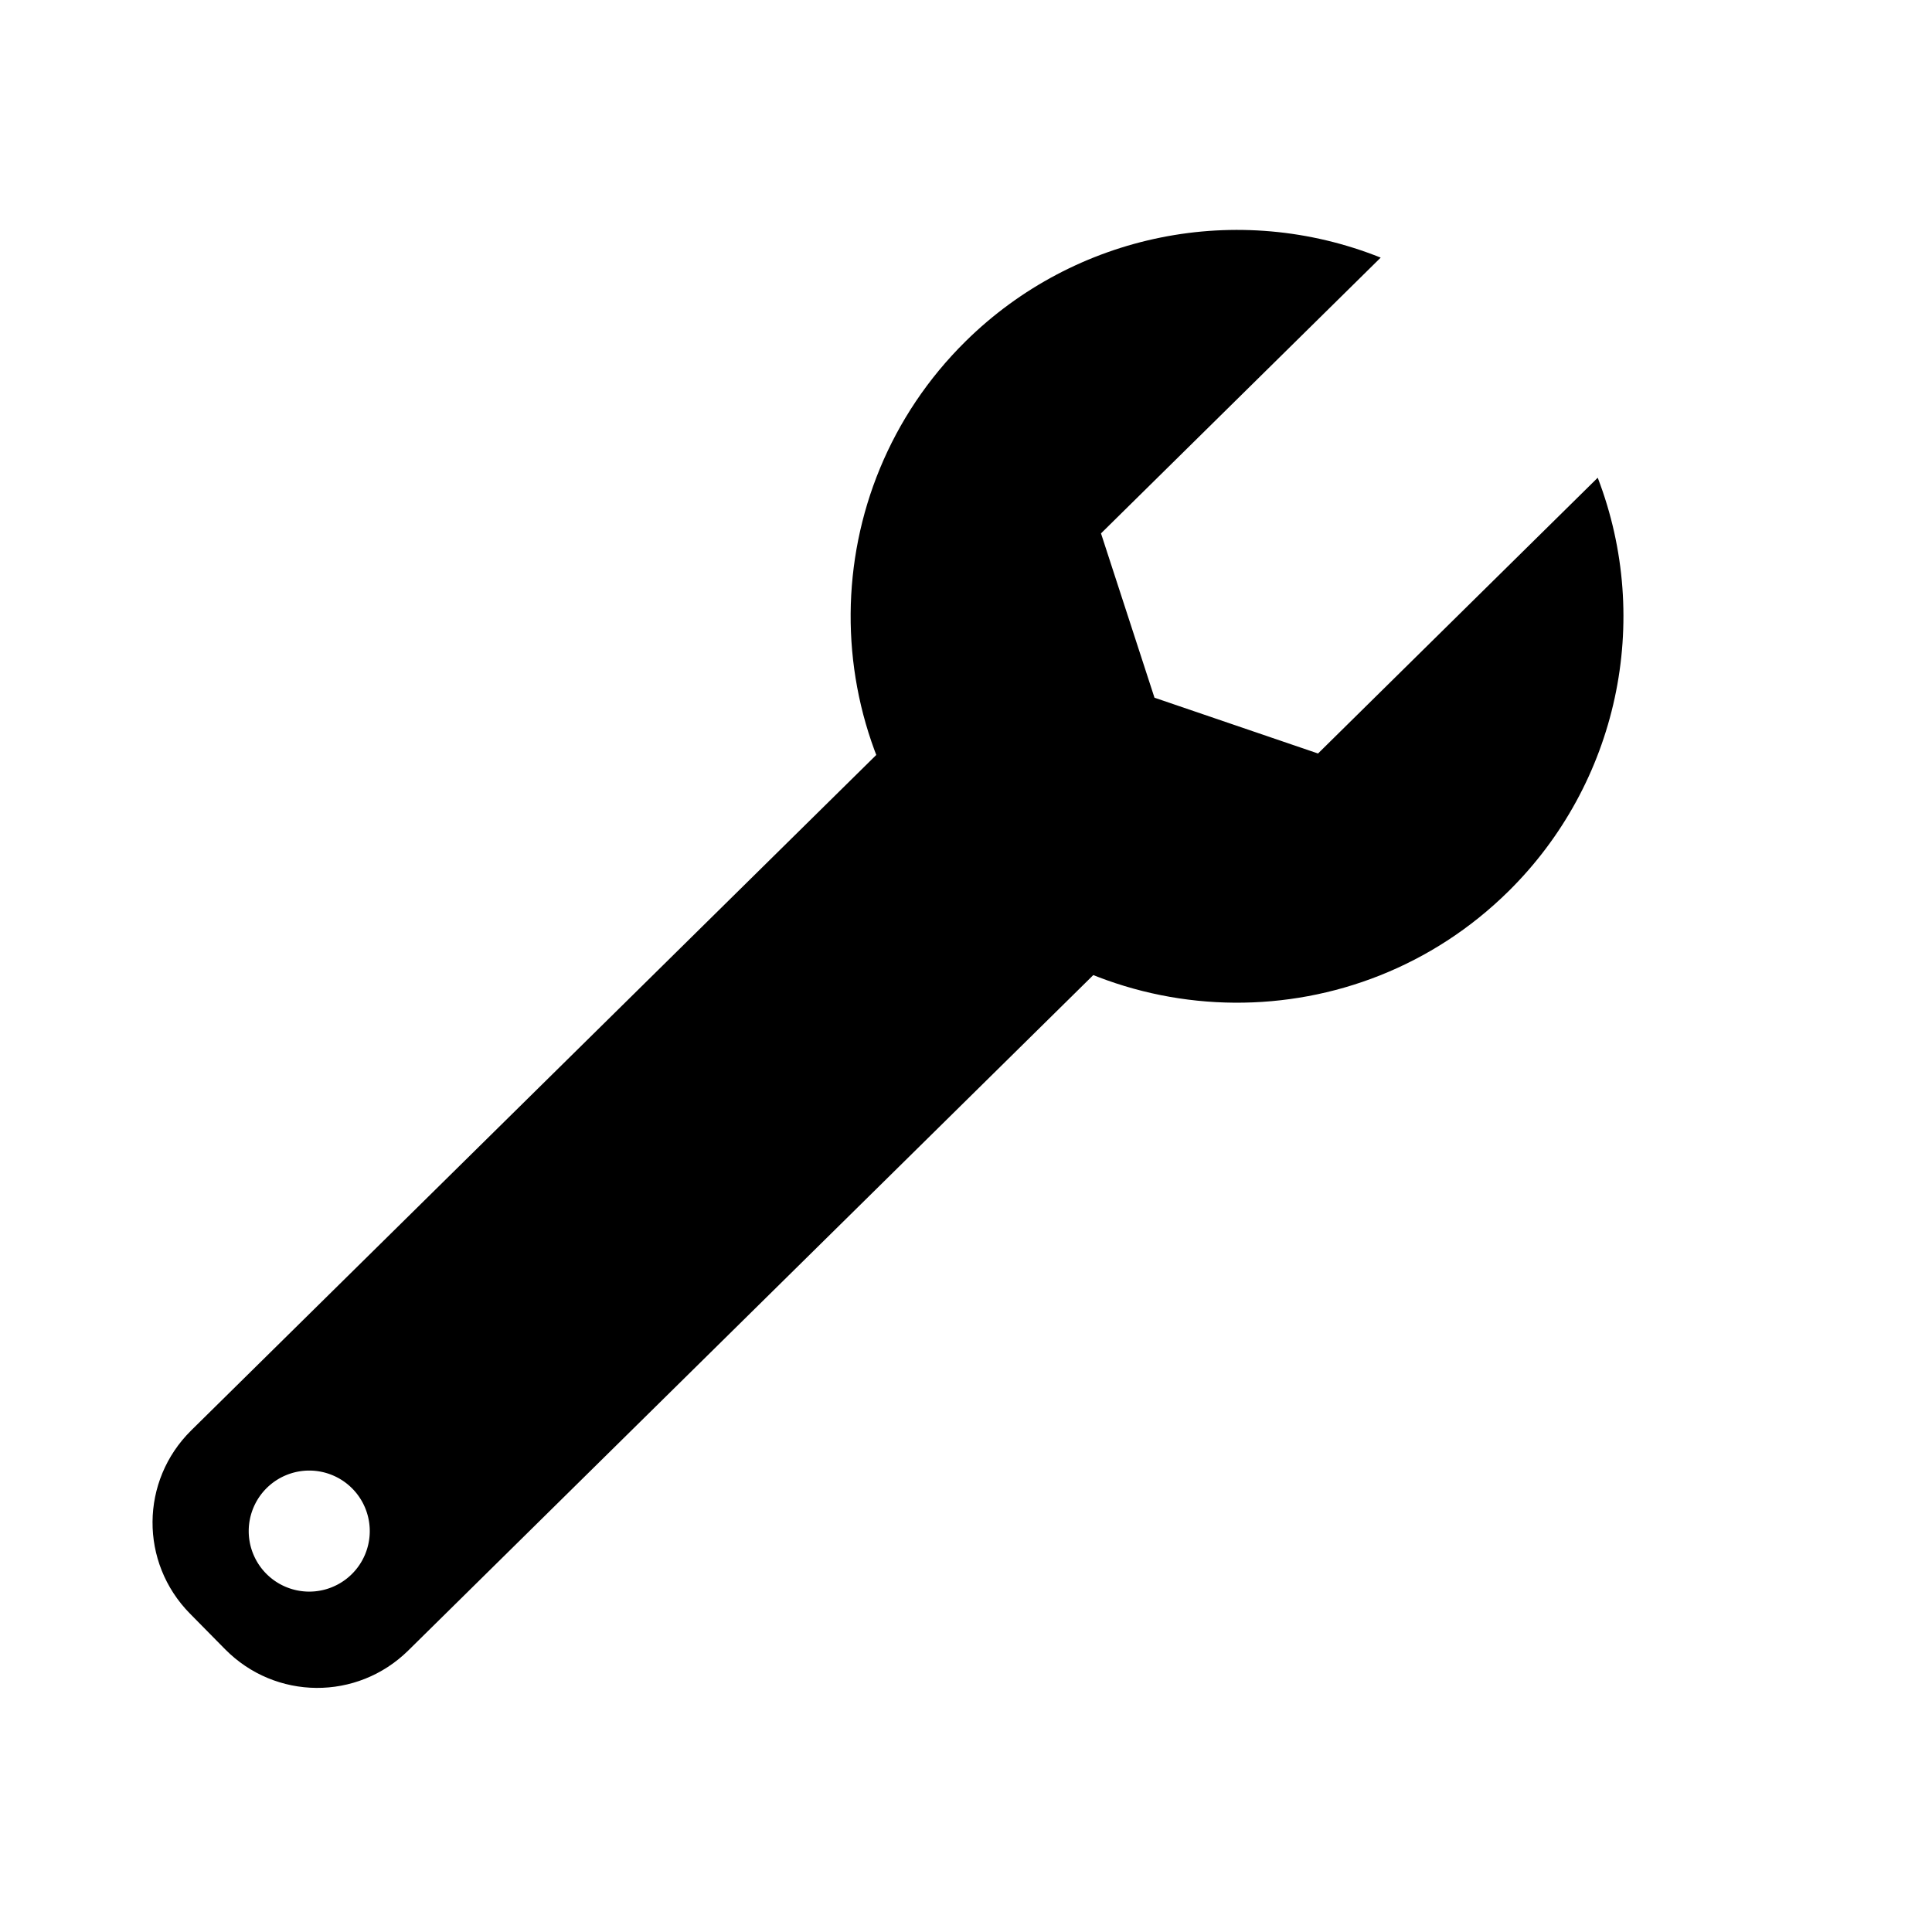
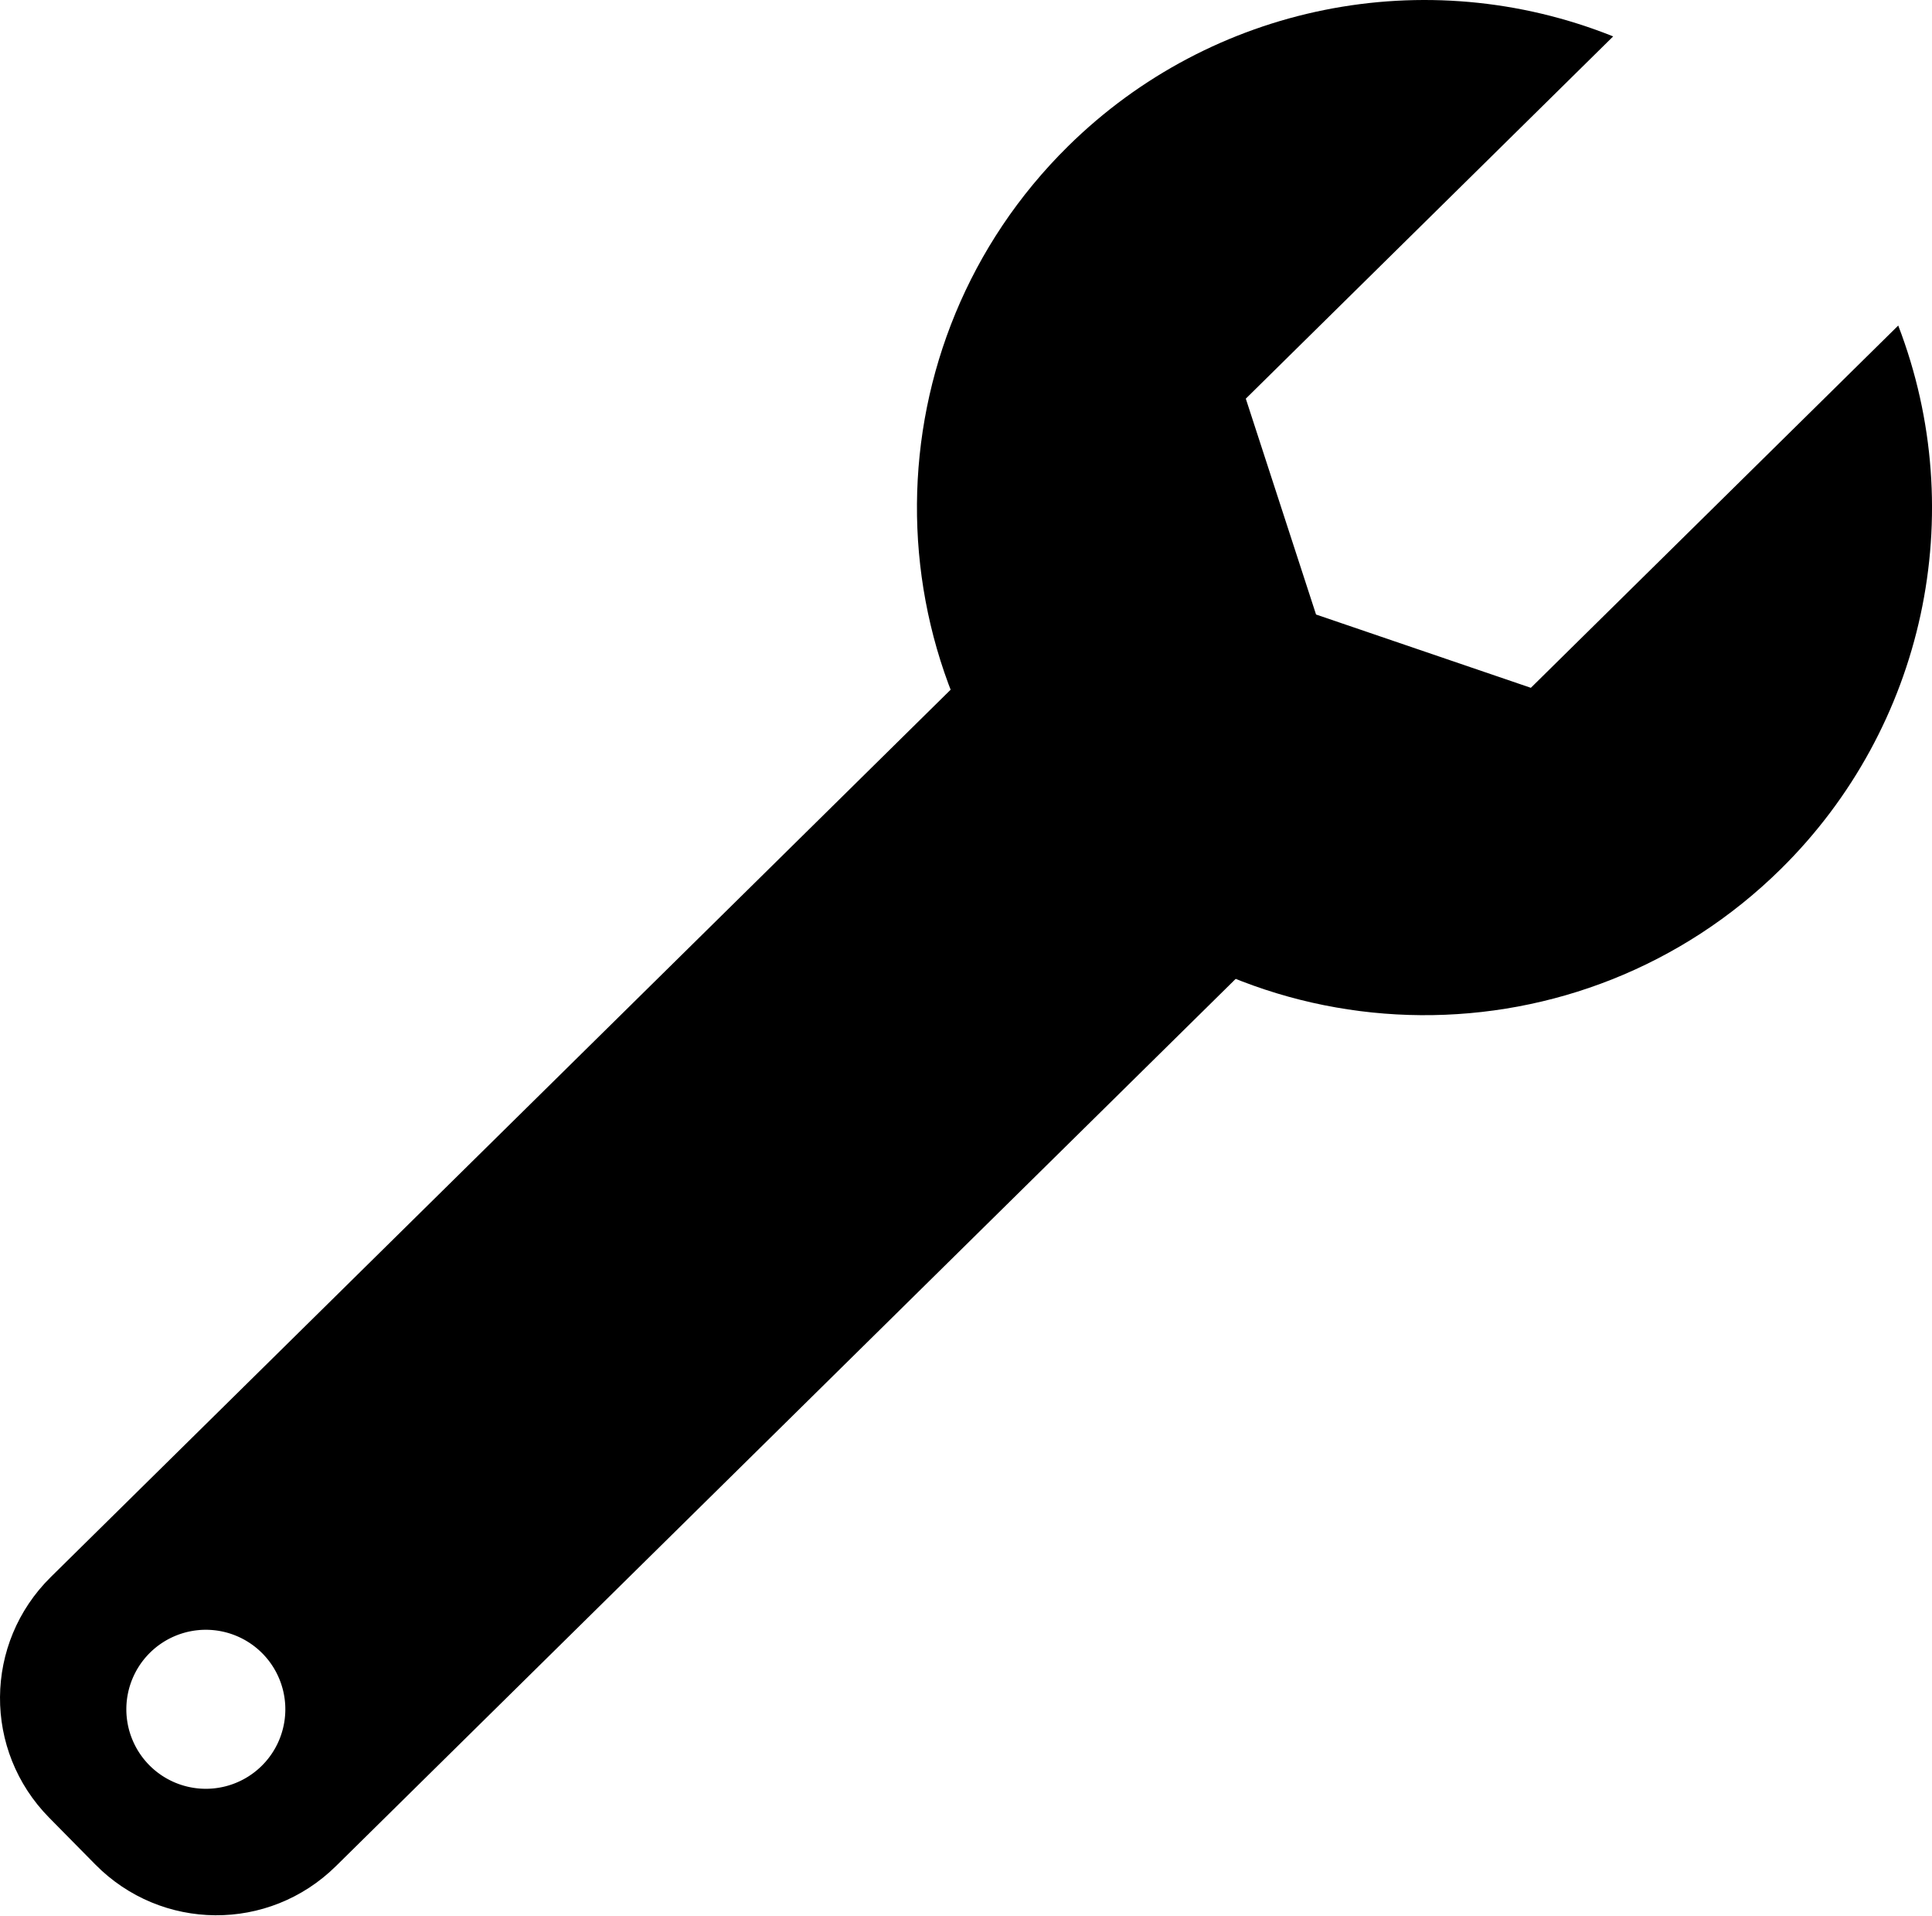
- <svg xmlns="http://www.w3.org/2000/svg" width="500" height="500" viewBox="0 0 132.292 132.292" version="1.1" id="svg8">
+ <svg xmlns="http://www.w3.org/2000/svg" width="380.668" height="377.329" viewBox="0 0 100.718 99.835" version="1.1" id="svg8">
  <defs id="defs2">
    </defs>
-   <g id="layer1" transform="translate(-116.4167,-23.8125)">
+   <g id="layer1" transform="translate(-126.8613,-39.55508)">
    <path style="fill:#000201;fill-opacity:1;stroke:#020300;stroke-width:2.001;stroke-miterlimit:4;stroke-dasharray:none;stroke-opacity:1" d="" id="path1606" transform="scale(0.2645833)" />
    <g id="g1721" transform="rotate(45.40458,176.1895,81.64543)">
      <path id="path1694" style="fill:#000000;fill-opacity:1;stroke-width:2.4" d="m 193.146,28.667 v 26.896 l -10.583,5.292 -10.583,-5.292 V 28.668 a 26.458,26.458 0 0 0 -15.875,24.249 26.458,26.458 0 0 0 26.458,26.458 26.458,26.458 0 0 0 26.458,-26.458 26.458,26.458 0 0 0 -15.875,-24.25 z" />
      <path id="path1714" style="fill:#000000;fill-opacity:1;stroke:none;stroke-width:6.5;stroke-miterlimit:4;stroke-dasharray:none;stroke-opacity:1" d="M 243.535,160 C 224.957,160 210,174.957 210,193.535 v 257.104 c 0,18.578 14.957,33.535 33.535,33.535 h 12.93 C 275.043,484.174 290,469.217 290,450.639 V 193.535 C 290,174.957 275.043,160 256.465,160 Z M 250,431.533 a 15.666,15.666 0 0 1 0.332,0.004 15.666,15.666 0 0 1 0.334,0.012 15.666,15.666 0 0 1 0.332,0.018 15.666,15.666 0 0 1 0.332,0.023 15.666,15.666 0 0 1 0.33,0.031 15.666,15.666 0 0 1 0.332,0.039 15.666,15.666 0 0 1 0.33,0.047 15.666,15.666 0 0 1 0.328,0.053 15.666,15.666 0 0 1 0.326,0.059 15.666,15.666 0 0 1 0.326,0.068 15.666,15.666 0 0 1 0.326,0.072 15.666,15.666 0 0 1 0.322,0.082 15.666,15.666 0 0 1 0.32,0.086 15.666,15.666 0 0 1 0.32,0.094 15.666,15.666 0 0 1 0.316,0.102 15.666,15.666 0 0 1 0.314,0.107 15.666,15.666 0 0 1 0.312,0.115 15.666,15.666 0 0 1 0.311,0.121 15.666,15.666 0 0 1 0.309,0.127 15.666,15.666 0 0 1 0.305,0.135 15.666,15.666 0 0 1 0.301,0.139 15.666,15.666 0 0 1 0.299,0.148 15.666,15.666 0 0 1 0.295,0.152 15.666,15.666 0 0 1 0.293,0.16 15.666,15.666 0 0 1 0.289,0.164 15.666,15.666 0 0 1 0.285,0.172 15.666,15.666 0 0 1 0.281,0.178 15.666,15.666 0 0 1 0.277,0.184 15.666,15.666 0 0 1 0.273,0.189 15.666,15.666 0 0 1 0.27,0.195 15.666,15.666 0 0 1 0.266,0.201 15.666,15.666 0 0 1 0.262,0.207 15.666,15.666 0 0 1 0.256,0.211 15.666,15.666 0 0 1 0.252,0.217 15.666,15.666 0 0 1 0.248,0.223 15.666,15.666 0 0 1 0.242,0.229 15.666,15.666 0 0 1 0.238,0.232 15.666,15.666 0 0 1 0.232,0.238 15.666,15.666 0 0 1 0.227,0.244 15.666,15.666 0 0 1 0.223,0.246 15.666,15.666 0 0 1 0.217,0.254 15.666,15.666 0 0 1 0.211,0.256 15.666,15.666 0 0 1 0.207,0.262 15.666,15.666 0 0 1 0.201,0.266 15.666,15.666 0 0 1 0.193,0.27 15.666,15.666 0 0 1 0.189,0.273 15.666,15.666 0 0 1 0.184,0.279 15.666,15.666 0 0 1 0.178,0.281 15.666,15.666 0 0 1 0.17,0.285 15.666,15.666 0 0 1 0.166,0.289 15.666,15.666 0 0 1 0.158,0.293 15.666,15.666 0 0 1 0.154,0.295 15.666,15.666 0 0 1 0.145,0.299 15.666,15.666 0 0 1 0.141,0.303 15.666,15.666 0 0 1 0.135,0.305 15.666,15.666 0 0 1 0.127,0.307 15.666,15.666 0 0 1 0.119,0.311 15.666,15.666 0 0 1 0.115,0.312 15.666,15.666 0 0 1 0.105,0.316 15.666,15.666 0 0 1 0.102,0.316 15.666,15.666 0 0 1 0.094,0.318 15.666,15.666 0 0 1 0.086,0.322 15.666,15.666 0 0 1 0.08,0.322 15.666,15.666 0 0 1 0.074,0.326 15.666,15.666 0 0 1 0.066,0.326 15.666,15.666 0 0 1 0.059,0.326 15.666,15.666 0 0 1 0.053,0.33 15.666,15.666 0 0 1 0.045,0.328 15.666,15.666 0 0 1 0.039,0.332 15.666,15.666 0 0 1 0.031,0.33 15.666,15.666 0 0 1 0.023,0.332 15.666,15.666 0 0 1 0.018,0.332 15.666,15.666 0 0 1 0.01,0.334 15.666,15.666 0 0 1 0.004,0.311 15.666,15.666 0 0 1 -0.004,0.332 15.666,15.666 0 0 1 -0.01,0.334 15.666,15.666 0 0 1 -0.018,0.332 15.666,15.666 0 0 1 -0.025,0.332 15.666,15.666 0 0 1 -0.031,0.332 15.666,15.666 0 0 1 -0.039,0.33 15.666,15.666 0 0 1 -0.047,0.33 15.666,15.666 0 0 1 -0.053,0.328 15.666,15.666 0 0 1 -0.059,0.326 15.666,15.666 0 0 1 -0.066,0.326 15.666,15.666 0 0 1 -0.074,0.326 15.666,15.666 0 0 1 -0.08,0.322 15.666,15.666 0 0 1 -0.088,0.32 15.666,15.666 0 0 1 -0.094,0.32 15.666,15.666 0 0 1 -0.102,0.316 15.666,15.666 0 0 1 -0.107,0.314 15.666,15.666 0 0 1 -0.115,0.312 15.666,15.666 0 0 1 -0.121,0.311 15.666,15.666 0 0 1 -0.127,0.309 15.666,15.666 0 0 1 -0.133,0.305 15.666,15.666 0 0 1 -0.141,0.301 15.666,15.666 0 0 1 -0.146,0.299 15.666,15.666 0 0 1 -0.154,0.295 15.666,15.666 0 0 1 -0.158,0.293 15.666,15.666 0 0 1 -0.166,0.289 15.666,15.666 0 0 1 -0.172,0.285 15.666,15.666 0 0 1 -0.178,0.281 15.666,15.666 0 0 1 -0.184,0.277 15.666,15.666 0 0 1 -0.189,0.273 15.666,15.666 0 0 1 -0.195,0.27 15.666,15.666 0 0 1 -0.201,0.266 15.666,15.666 0 0 1 -0.205,0.262 15.666,15.666 0 0 1 -0.213,0.256 15.666,15.666 0 0 1 -0.217,0.252 15.666,15.666 0 0 1 -0.223,0.248 15.666,15.666 0 0 1 -0.229,0.242 15.666,15.666 0 0 1 -0.232,0.238 15.666,15.666 0 0 1 -0.238,0.232 15.666,15.666 0 0 1 -0.242,0.227 15.666,15.666 0 0 1 -0.248,0.223 15.666,15.666 0 0 1 -0.252,0.217 15.666,15.666 0 0 1 -0.258,0.211 15.666,15.666 0 0 1 -0.262,0.207 15.666,15.666 0 0 1 -0.266,0.201 15.666,15.666 0 0 1 -0.27,0.193 15.666,15.666 0 0 1 -0.273,0.189 15.666,15.666 0 0 1 -0.277,0.184 15.666,15.666 0 0 1 -0.283,0.178 15.666,15.666 0 0 1 -0.285,0.17 15.666,15.666 0 0 1 -0.289,0.166 15.666,15.666 0 0 1 -0.291,0.158 15.666,15.666 0 0 1 -0.297,0.154 15.666,15.666 0 0 1 -0.299,0.145 15.666,15.666 0 0 1 -0.303,0.141 15.666,15.666 0 0 1 -0.305,0.135 15.666,15.666 0 0 1 -0.307,0.127 15.666,15.666 0 0 1 -0.311,0.119 15.666,15.666 0 0 1 -0.312,0.115 15.666,15.666 0 0 1 -0.314,0.105 15.666,15.666 0 0 1 -0.318,0.102 15.666,15.666 0 0 1 -0.318,0.094 15.666,15.666 0 0 1 -0.322,0.086 15.666,15.666 0 0 1 -0.322,0.08 15.666,15.666 0 0 1 -0.324,0.074 15.666,15.666 0 0 1 -0.326,0.066 15.666,15.666 0 0 1 -0.328,0.059 15.666,15.666 0 0 1 -0.328,0.053 15.666,15.666 0 0 1 -0.33,0.045 15.666,15.666 0 0 1 -0.332,0.039 15.666,15.666 0 0 1 -0.33,0.031 15.666,15.666 0 0 1 -0.332,0.023 15.666,15.666 0 0 1 -0.332,0.018 15.666,15.666 0 0 1 -0.334,0.01 15.666,15.666 0 0 1 -0.311,0.004 15.666,15.666 0 0 1 -0.332,-0.004 15.666,15.666 0 0 1 -0.334,-0.01 15.666,15.666 0 0 1 -0.332,-0.018 15.666,15.666 0 0 1 -0.332,-0.025 15.666,15.666 0 0 1 -0.33,-0.031 15.666,15.666 0 0 1 -0.332,-0.039 15.666,15.666 0 0 1 -0.328,-0.047 15.666,15.666 0 0 1 -0.33,-0.053 15.666,15.666 0 0 1 -0.326,-0.059 15.666,15.666 0 0 1 -0.326,-0.066 15.666,15.666 0 0 1 -0.324,-0.074 15.666,15.666 0 0 1 -0.324,-0.08 15.666,15.666 0 0 1 -0.32,-0.088 15.666,15.666 0 0 1 -0.32,-0.094 15.666,15.666 0 0 1 -0.316,-0.102 15.666,15.666 0 0 1 -0.314,-0.107 15.666,15.666 0 0 1 -0.312,-0.115 15.666,15.666 0 0 1 -0.311,-0.121 15.666,15.666 0 0 1 -0.307,-0.127 15.666,15.666 0 0 1 -0.305,-0.133 15.666,15.666 0 0 1 -0.303,-0.141 15.666,15.666 0 0 1 -0.299,-0.146 15.666,15.666 0 0 1 -0.295,-0.154 15.666,15.666 0 0 1 -0.293,-0.158 15.666,15.666 0 0 1 -0.289,-0.166 15.666,15.666 0 0 1 -0.285,-0.172 15.666,15.666 0 0 1 -0.281,-0.178 15.666,15.666 0 0 1 -0.277,-0.184 15.666,15.666 0 0 1 -0.273,-0.189 15.666,15.666 0 0 1 -0.27,-0.195 15.666,15.666 0 0 1 -0.266,-0.201 15.666,15.666 0 0 1 -0.26,-0.205 15.666,15.666 0 0 1 -0.258,-0.213 15.666,15.666 0 0 1 -0.252,-0.217 15.666,15.666 0 0 1 -0.248,-0.223 15.666,15.666 0 0 1 -0.242,-0.229 15.666,15.666 0 0 1 -0.236,-0.232 15.666,15.666 0 0 1 -0.234,-0.238 15.666,15.666 0 0 1 -0.227,-0.242 15.666,15.666 0 0 1 -0.223,-0.248 15.666,15.666 0 0 1 -0.217,-0.252 15.666,15.666 0 0 1 -0.211,-0.258 15.666,15.666 0 0 1 -0.207,-0.262 15.666,15.666 0 0 1 -0.201,-0.266 15.666,15.666 0 0 1 -0.193,-0.27 15.666,15.666 0 0 1 -0.189,-0.273 15.666,15.666 0 0 1 -0.184,-0.277 15.666,15.666 0 0 1 -0.178,-0.283 15.666,15.666 0 0 1 -0.17,-0.285 15.666,15.666 0 0 1 -0.166,-0.289 15.666,15.666 0 0 1 -0.158,-0.291 15.666,15.666 0 0 1 -0.152,-0.297 15.666,15.666 0 0 1 -0.146,-0.299 15.666,15.666 0 0 1 -0.141,-0.301 15.666,15.666 0 0 1 -0.133,-0.307 15.666,15.666 0 0 1 -0.127,-0.307 15.666,15.666 0 0 1 -0.121,-0.311 15.666,15.666 0 0 1 -0.113,-0.312 15.666,15.666 0 0 1 -0.107,-0.314 15.666,15.666 0 0 1 -0.102,-0.318 15.666,15.666 0 0 1 -0.094,-0.318 15.666,15.666 0 0 1 -0.086,-0.322 15.666,15.666 0 0 1 -0.08,-0.322 15.666,15.666 0 0 1 -0.074,-0.324 15.666,15.666 0 0 1 -0.066,-0.326 15.666,15.666 0 0 1 -0.059,-0.328 15.666,15.666 0 0 1 -0.053,-0.328 15.666,15.666 0 0 1 -0.045,-0.33 15.666,15.666 0 0 1 -0.039,-0.33 15.666,15.666 0 0 1 -0.031,-0.332 15.666,15.666 0 0 1 -0.023,-0.332 15.666,15.666 0 0 1 -0.018,-0.332 15.666,15.666 0 0 1 -0.01,-0.334 15.666,15.666 0 0 1 -0.004,-0.311 15.666,15.666 0 0 1 0.004,-0.332 15.666,15.666 0 0 1 0.01,-0.334 15.666,15.666 0 0 1 0.019,-0.332 15.666,15.666 0 0 1 0.023,-0.332 15.666,15.666 0 0 1 0.031,-0.33 15.666,15.666 0 0 1 0.039,-0.332 15.666,15.666 0 0 1 0.047,-0.328 15.666,15.666 0 0 1 0.053,-0.33 15.666,15.666 0 0 1 0.059,-0.326 15.666,15.666 0 0 1 0.068,-0.326 15.666,15.666 0 0 1 0.072,-0.324 15.666,15.666 0 0 1 0.08,-0.324 15.666,15.666 0 0 1 0.088,-0.32 15.666,15.666 0 0 1 0.094,-0.32 15.666,15.666 0 0 1 0.102,-0.316 15.666,15.666 0 0 1 0.107,-0.314 15.666,15.666 0 0 1 0.115,-0.312 15.666,15.666 0 0 1 0.121,-0.311 15.666,15.666 0 0 1 0.127,-0.307 15.666,15.666 0 0 1 0.133,-0.305 15.666,15.666 0 0 1 0.141,-0.303 15.666,15.666 0 0 1 0.148,-0.299 15.666,15.666 0 0 1 0.152,-0.295 15.666,15.666 0 0 1 0.16,-0.293 15.666,15.666 0 0 1 0.164,-0.289 15.666,15.666 0 0 1 0.172,-0.285 15.666,15.666 0 0 1 0.178,-0.281 15.666,15.666 0 0 1 0.184,-0.277 15.666,15.666 0 0 1 0.189,-0.273 15.666,15.666 0 0 1 0.195,-0.27 15.666,15.666 0 0 1 0.201,-0.266 15.666,15.666 0 0 1 0.207,-0.26 15.666,15.666 0 0 1 0.211,-0.258 15.666,15.666 0 0 1 0.217,-0.252 15.666,15.666 0 0 1 0.223,-0.248 15.666,15.666 0 0 1 0.229,-0.242 15.666,15.666 0 0 1 0.232,-0.236 15.666,15.666 0 0 1 0.238,-0.234 15.666,15.666 0 0 1 0.244,-0.227 15.666,15.666 0 0 1 0.246,-0.223 15.666,15.666 0 0 1 0.254,-0.217 15.666,15.666 0 0 1 0.256,-0.211 15.666,15.666 0 0 1 0.262,-0.207 15.666,15.666 0 0 1 0.266,-0.201 15.666,15.666 0 0 1 0.27,-0.193 15.666,15.666 0 0 1 0.273,-0.189 15.666,15.666 0 0 1 0.279,-0.184 15.666,15.666 0 0 1 0.281,-0.178 15.666,15.666 0 0 1 0.285,-0.17 15.666,15.666 0 0 1 0.289,-0.166 15.666,15.666 0 0 1 0.293,-0.158 15.666,15.666 0 0 1 0.295,-0.152 15.666,15.666 0 0 1 0.299,-0.146 15.666,15.666 0 0 1 0.303,-0.141 15.666,15.666 0 0 1 0.305,-0.133 15.666,15.666 0 0 1 0.307,-0.127 15.666,15.666 0 0 1 0.311,-0.121 15.666,15.666 0 0 1 0.312,-0.113 15.666,15.666 0 0 1 0.314,-0.107 15.666,15.666 0 0 1 0.318,-0.102 15.666,15.666 0 0 1 0.318,-0.094 15.666,15.666 0 0 1 0.322,-0.086 15.666,15.666 0 0 1 0.322,-0.08 15.666,15.666 0 0 1 0.326,-0.074 15.666,15.666 0 0 1 0.326,-0.066 15.666,15.666 0 0 1 0.326,-0.059 15.666,15.666 0 0 1 0.33,-0.053 15.666,15.666 0 0 1 0.328,-0.045 15.666,15.666 0 0 1 0.332,-0.039 15.666,15.666 0 0 1 0.33,-0.031 15.666,15.666 0 0 1 0.332,-0.023 15.666,15.666 0 0 1 0.332,-0.018 15.666,15.666 0 0 1 0.334,-0.01 15.666,15.666 0 0 1 0.311,-0.004 z" transform="matrix(0.2645833,0,0,0.2645833,116.4167,23.8125)" />
    </g>
  </g>
</svg>
